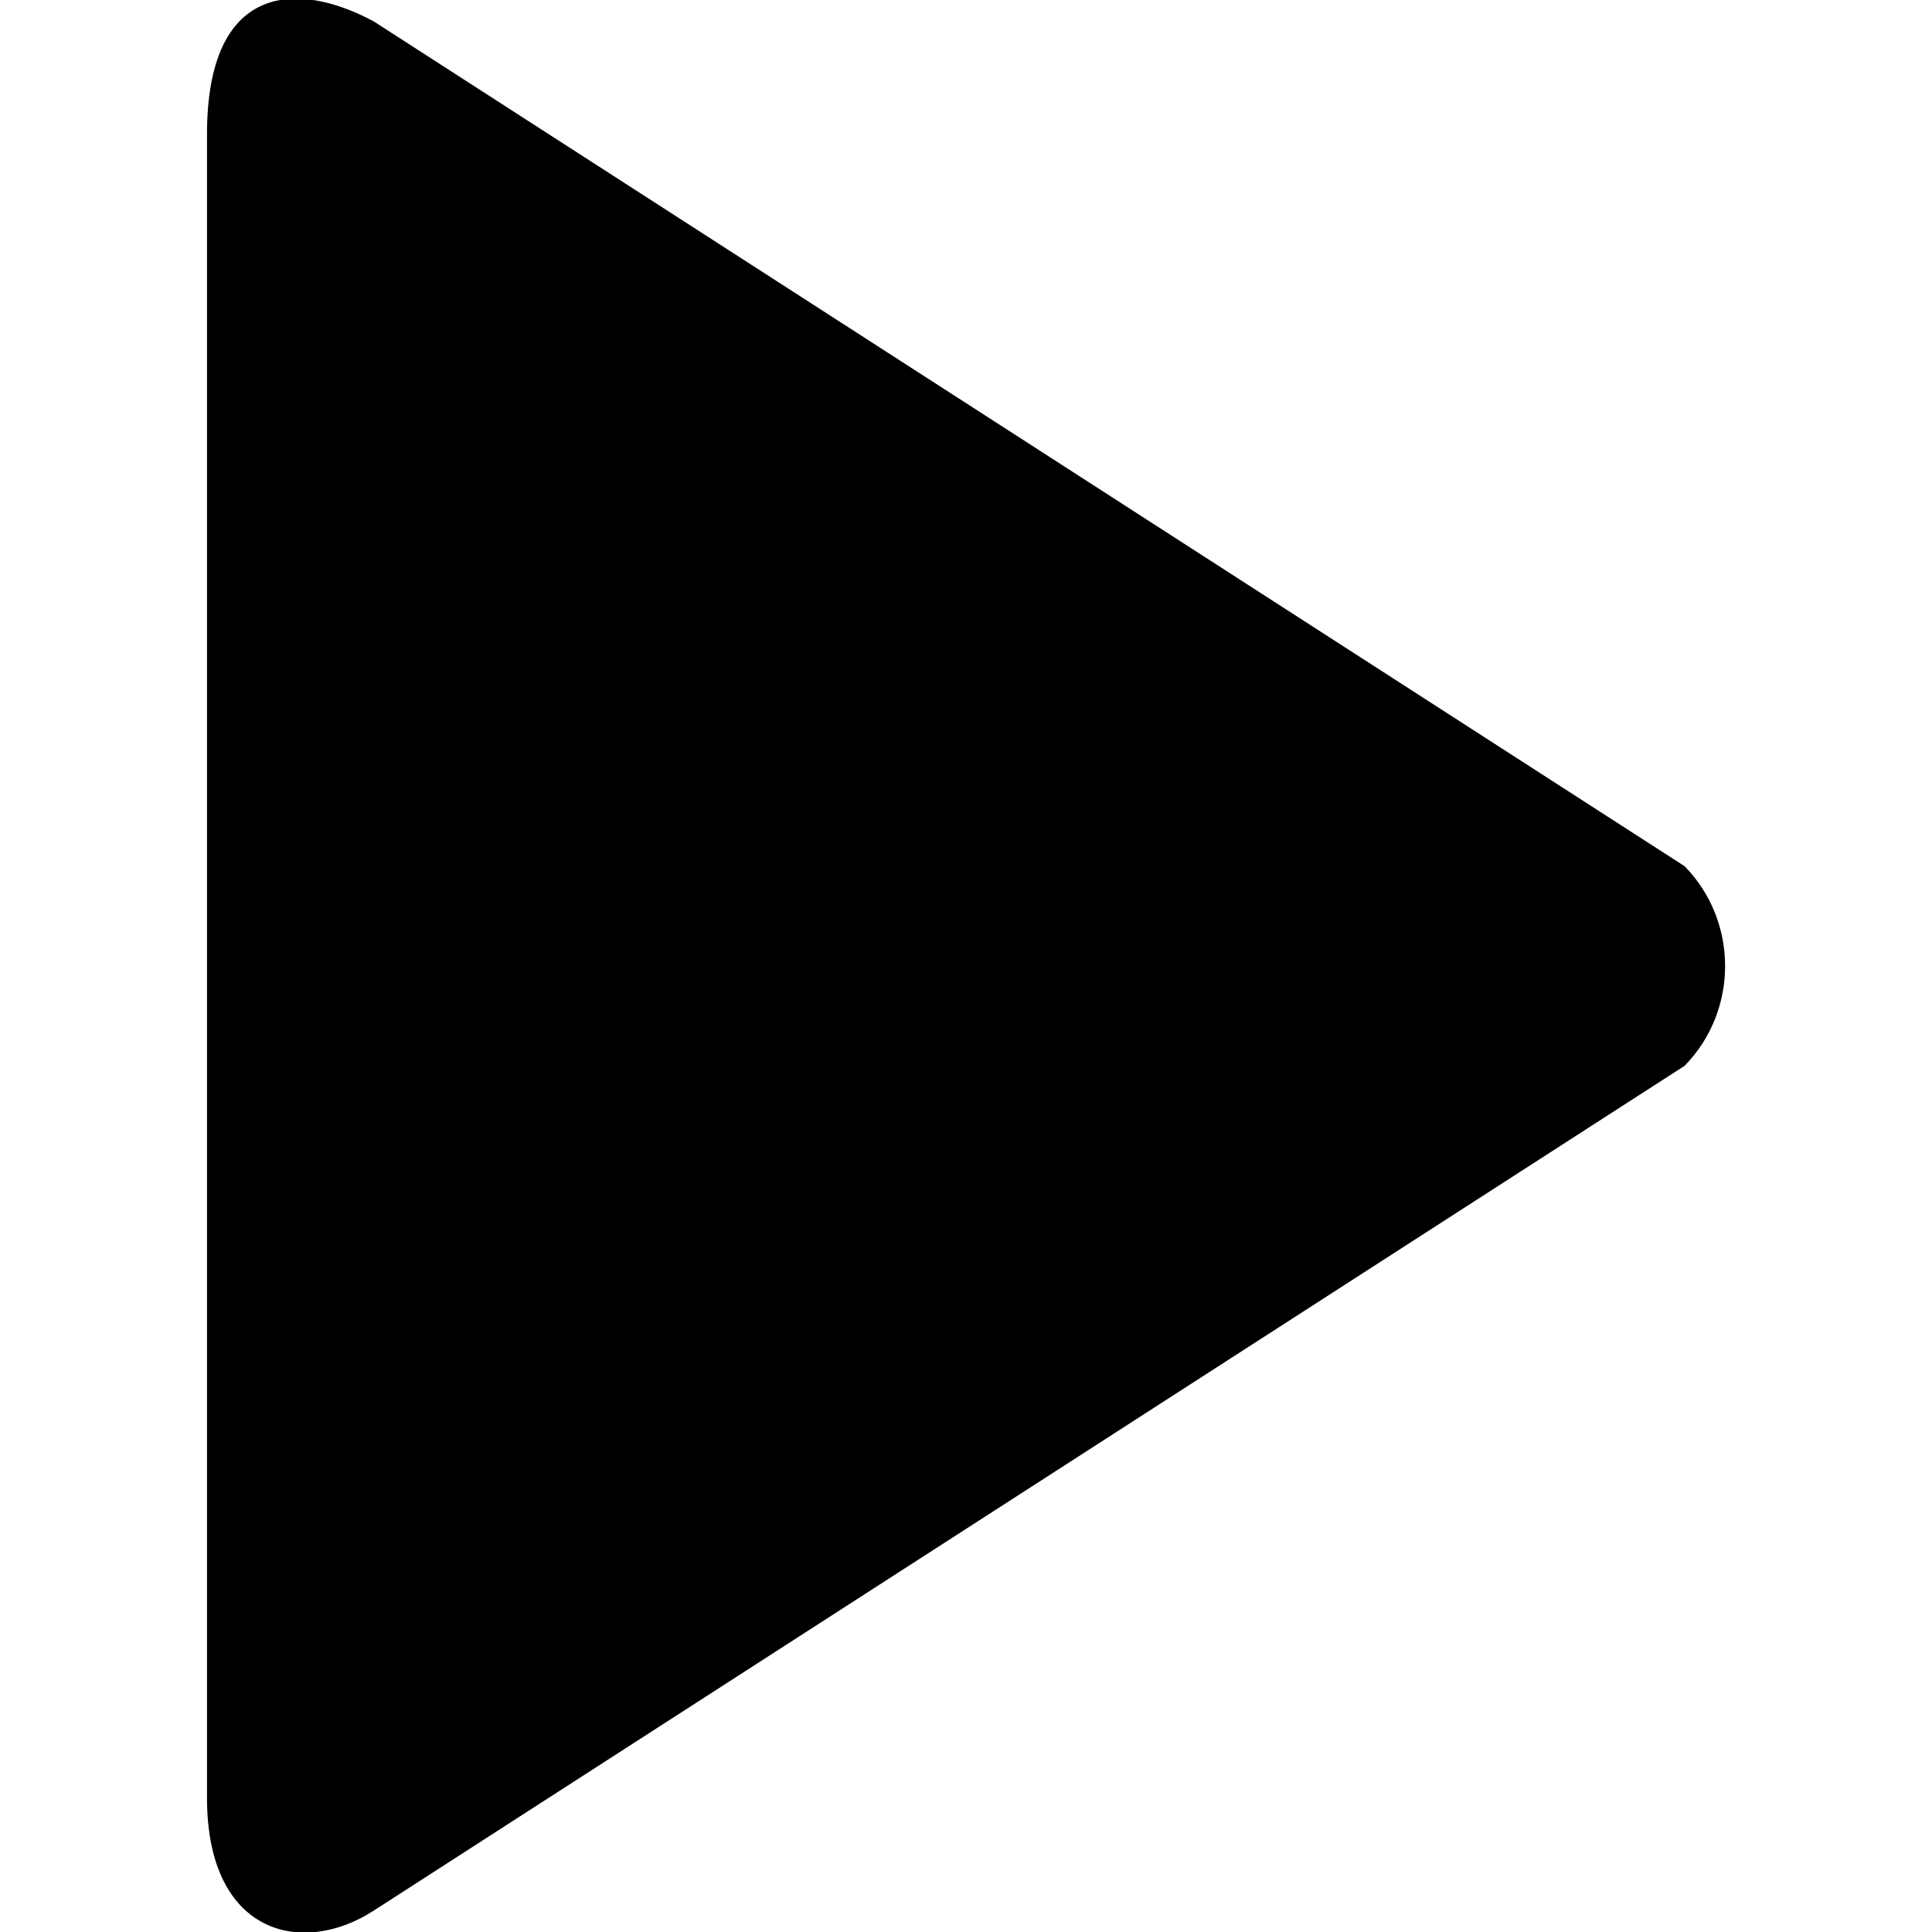
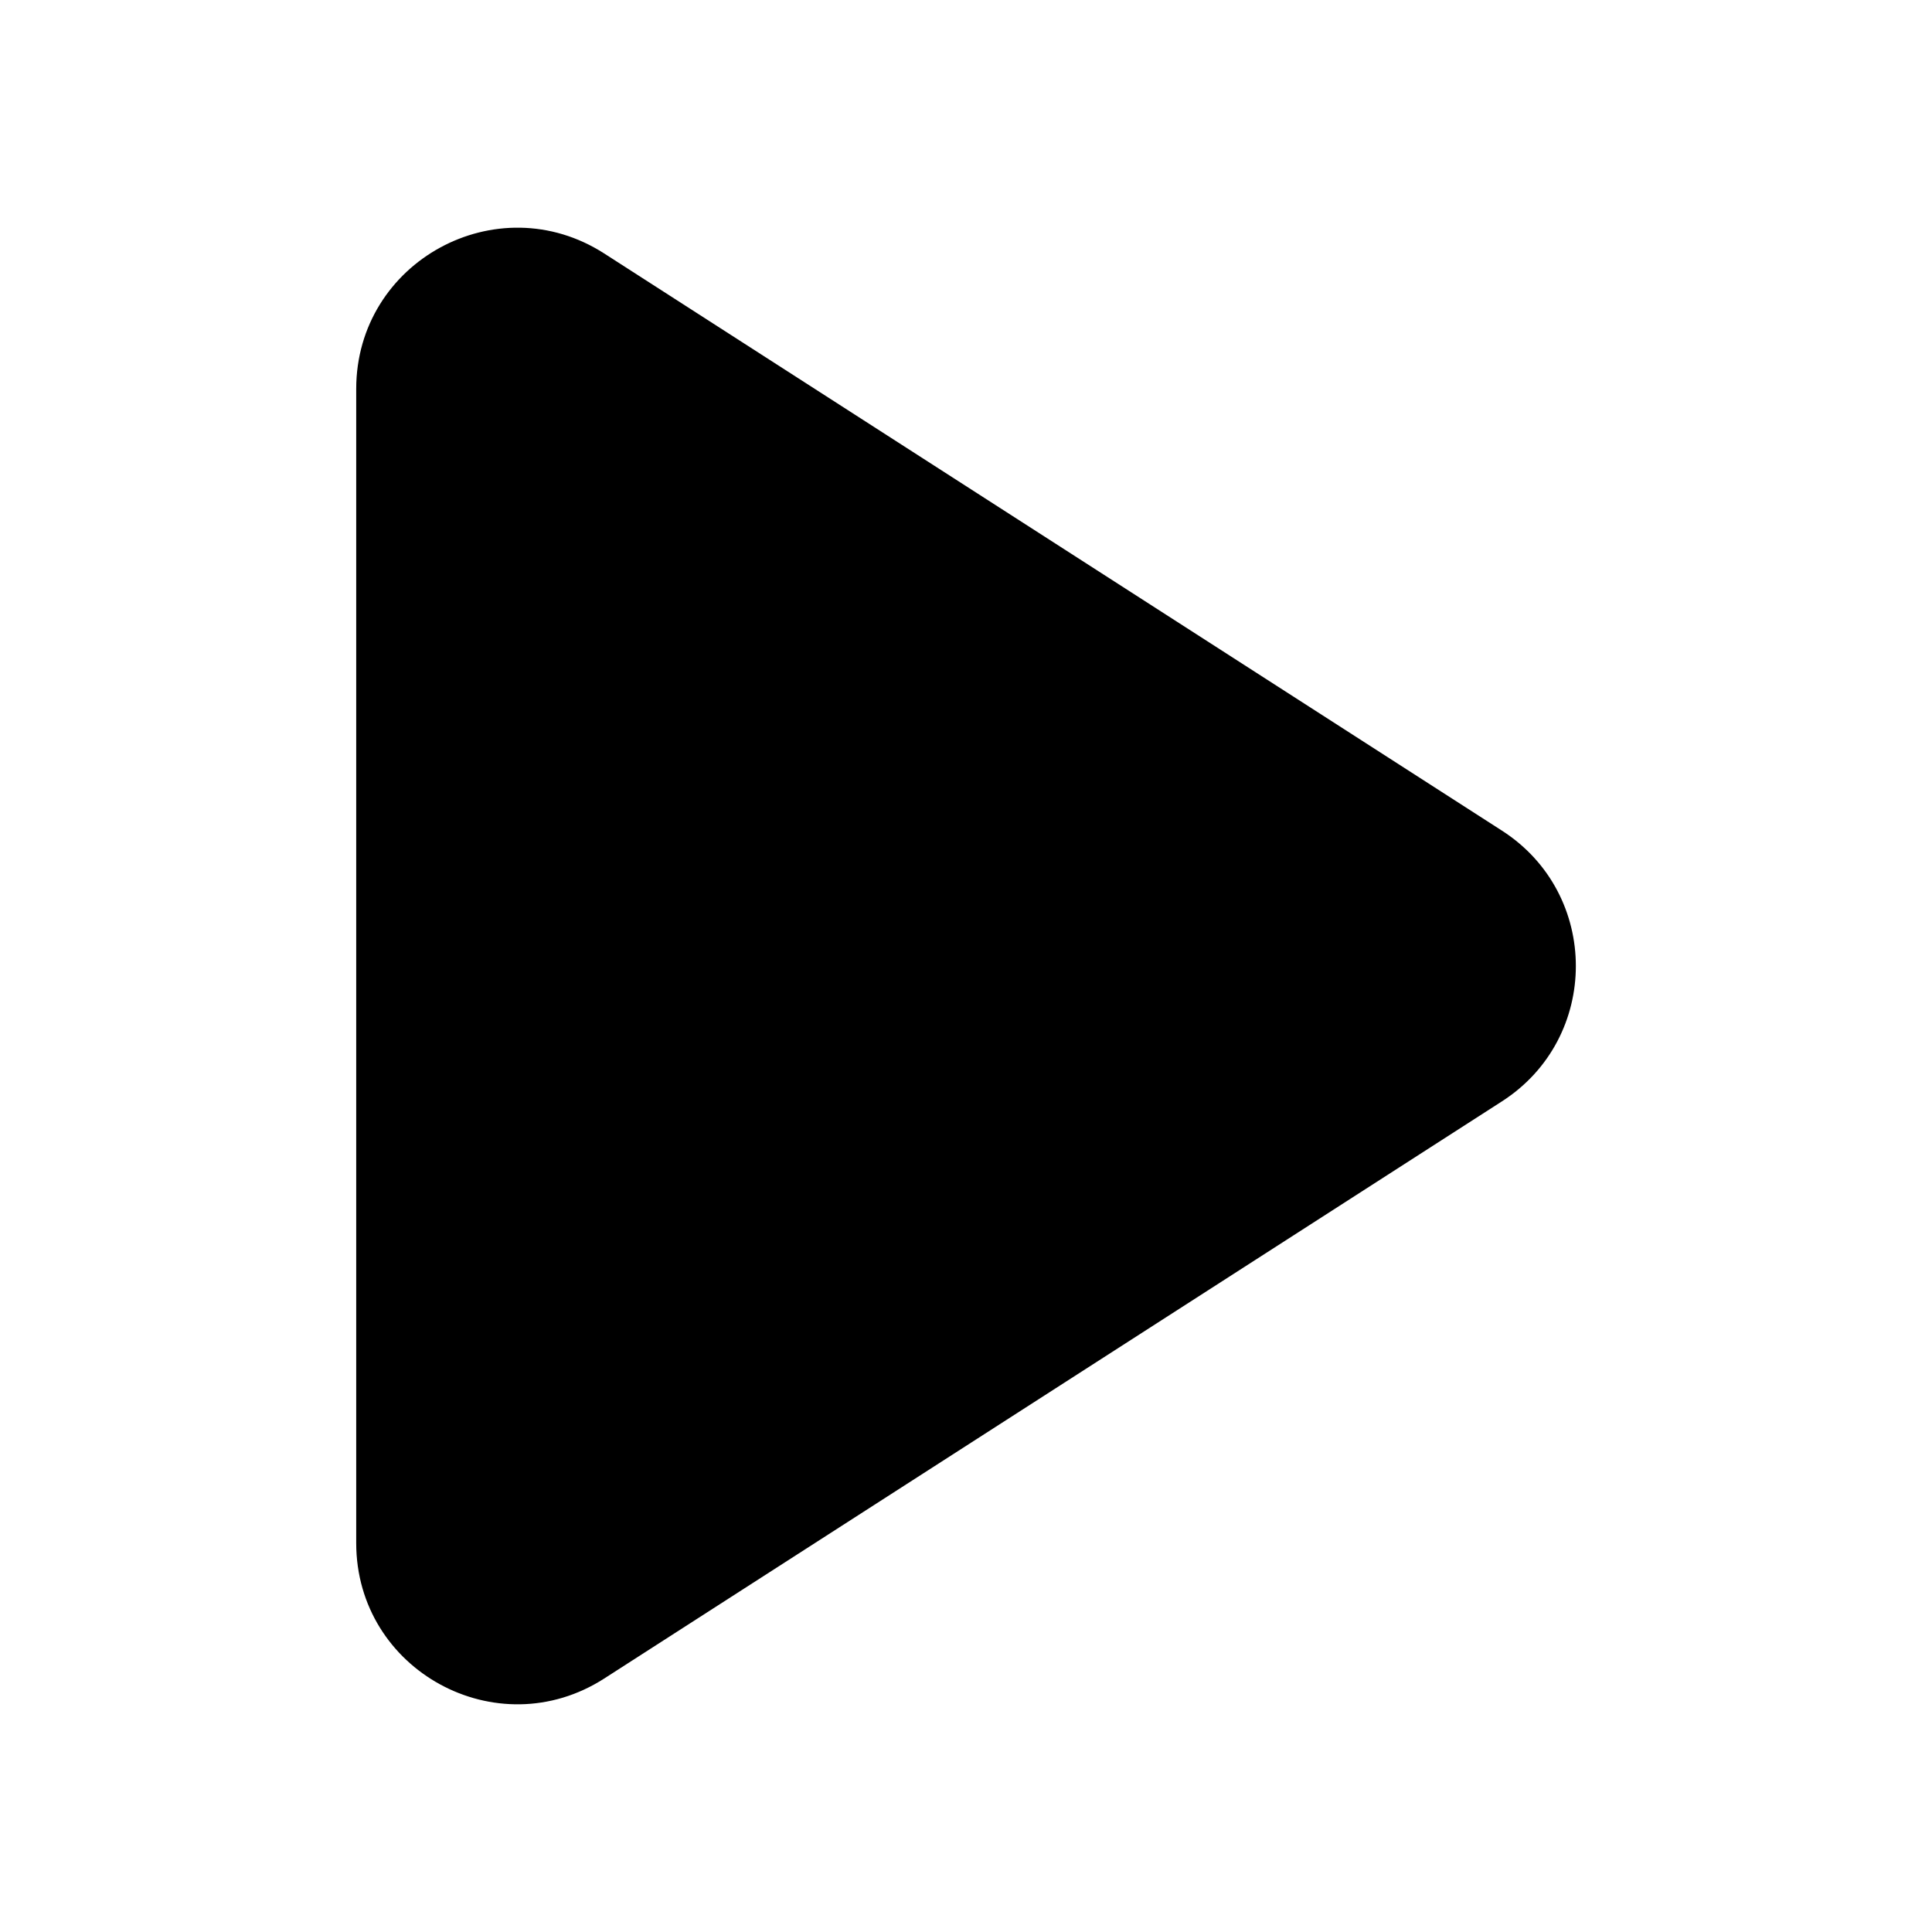
- <svg xmlns="http://www.w3.org/2000/svg" width="800px" height="800px" viewBox="-3 0 28 28" version="1.1">
-   <g stroke="none" stroke-width="1" fill="none" fill-rule="evenodd">
-     <g transform="translate(-419, -571)" fill="#000000">
-       <path d="M440.415,583.554 L421.418,571.311 C420.291,570.704 419,570.767 419,572.946 L419,597.054 C419,599.046 420.385,599.36 421.418,598.689 L440.415,586.446 C441.197,585.647 441.197,584.353 440.415,583.554" />
-     </g>
-   </g>
+ <svg xmlns="http://www.w3.org/2000/svg" width="800px" height="800px" viewBox="0 0 24 24" fill="none">
+   <path d="M7.506 3.149C6.175 2.294 4.425 3.249 4.425 4.832V19.168C4.425 20.751 6.175 21.706 7.506 20.851L18.657 13.682C19.882 12.895 19.882 11.105 18.657 10.318L7.506 3.149Z" fill="#000000" />
</svg>
